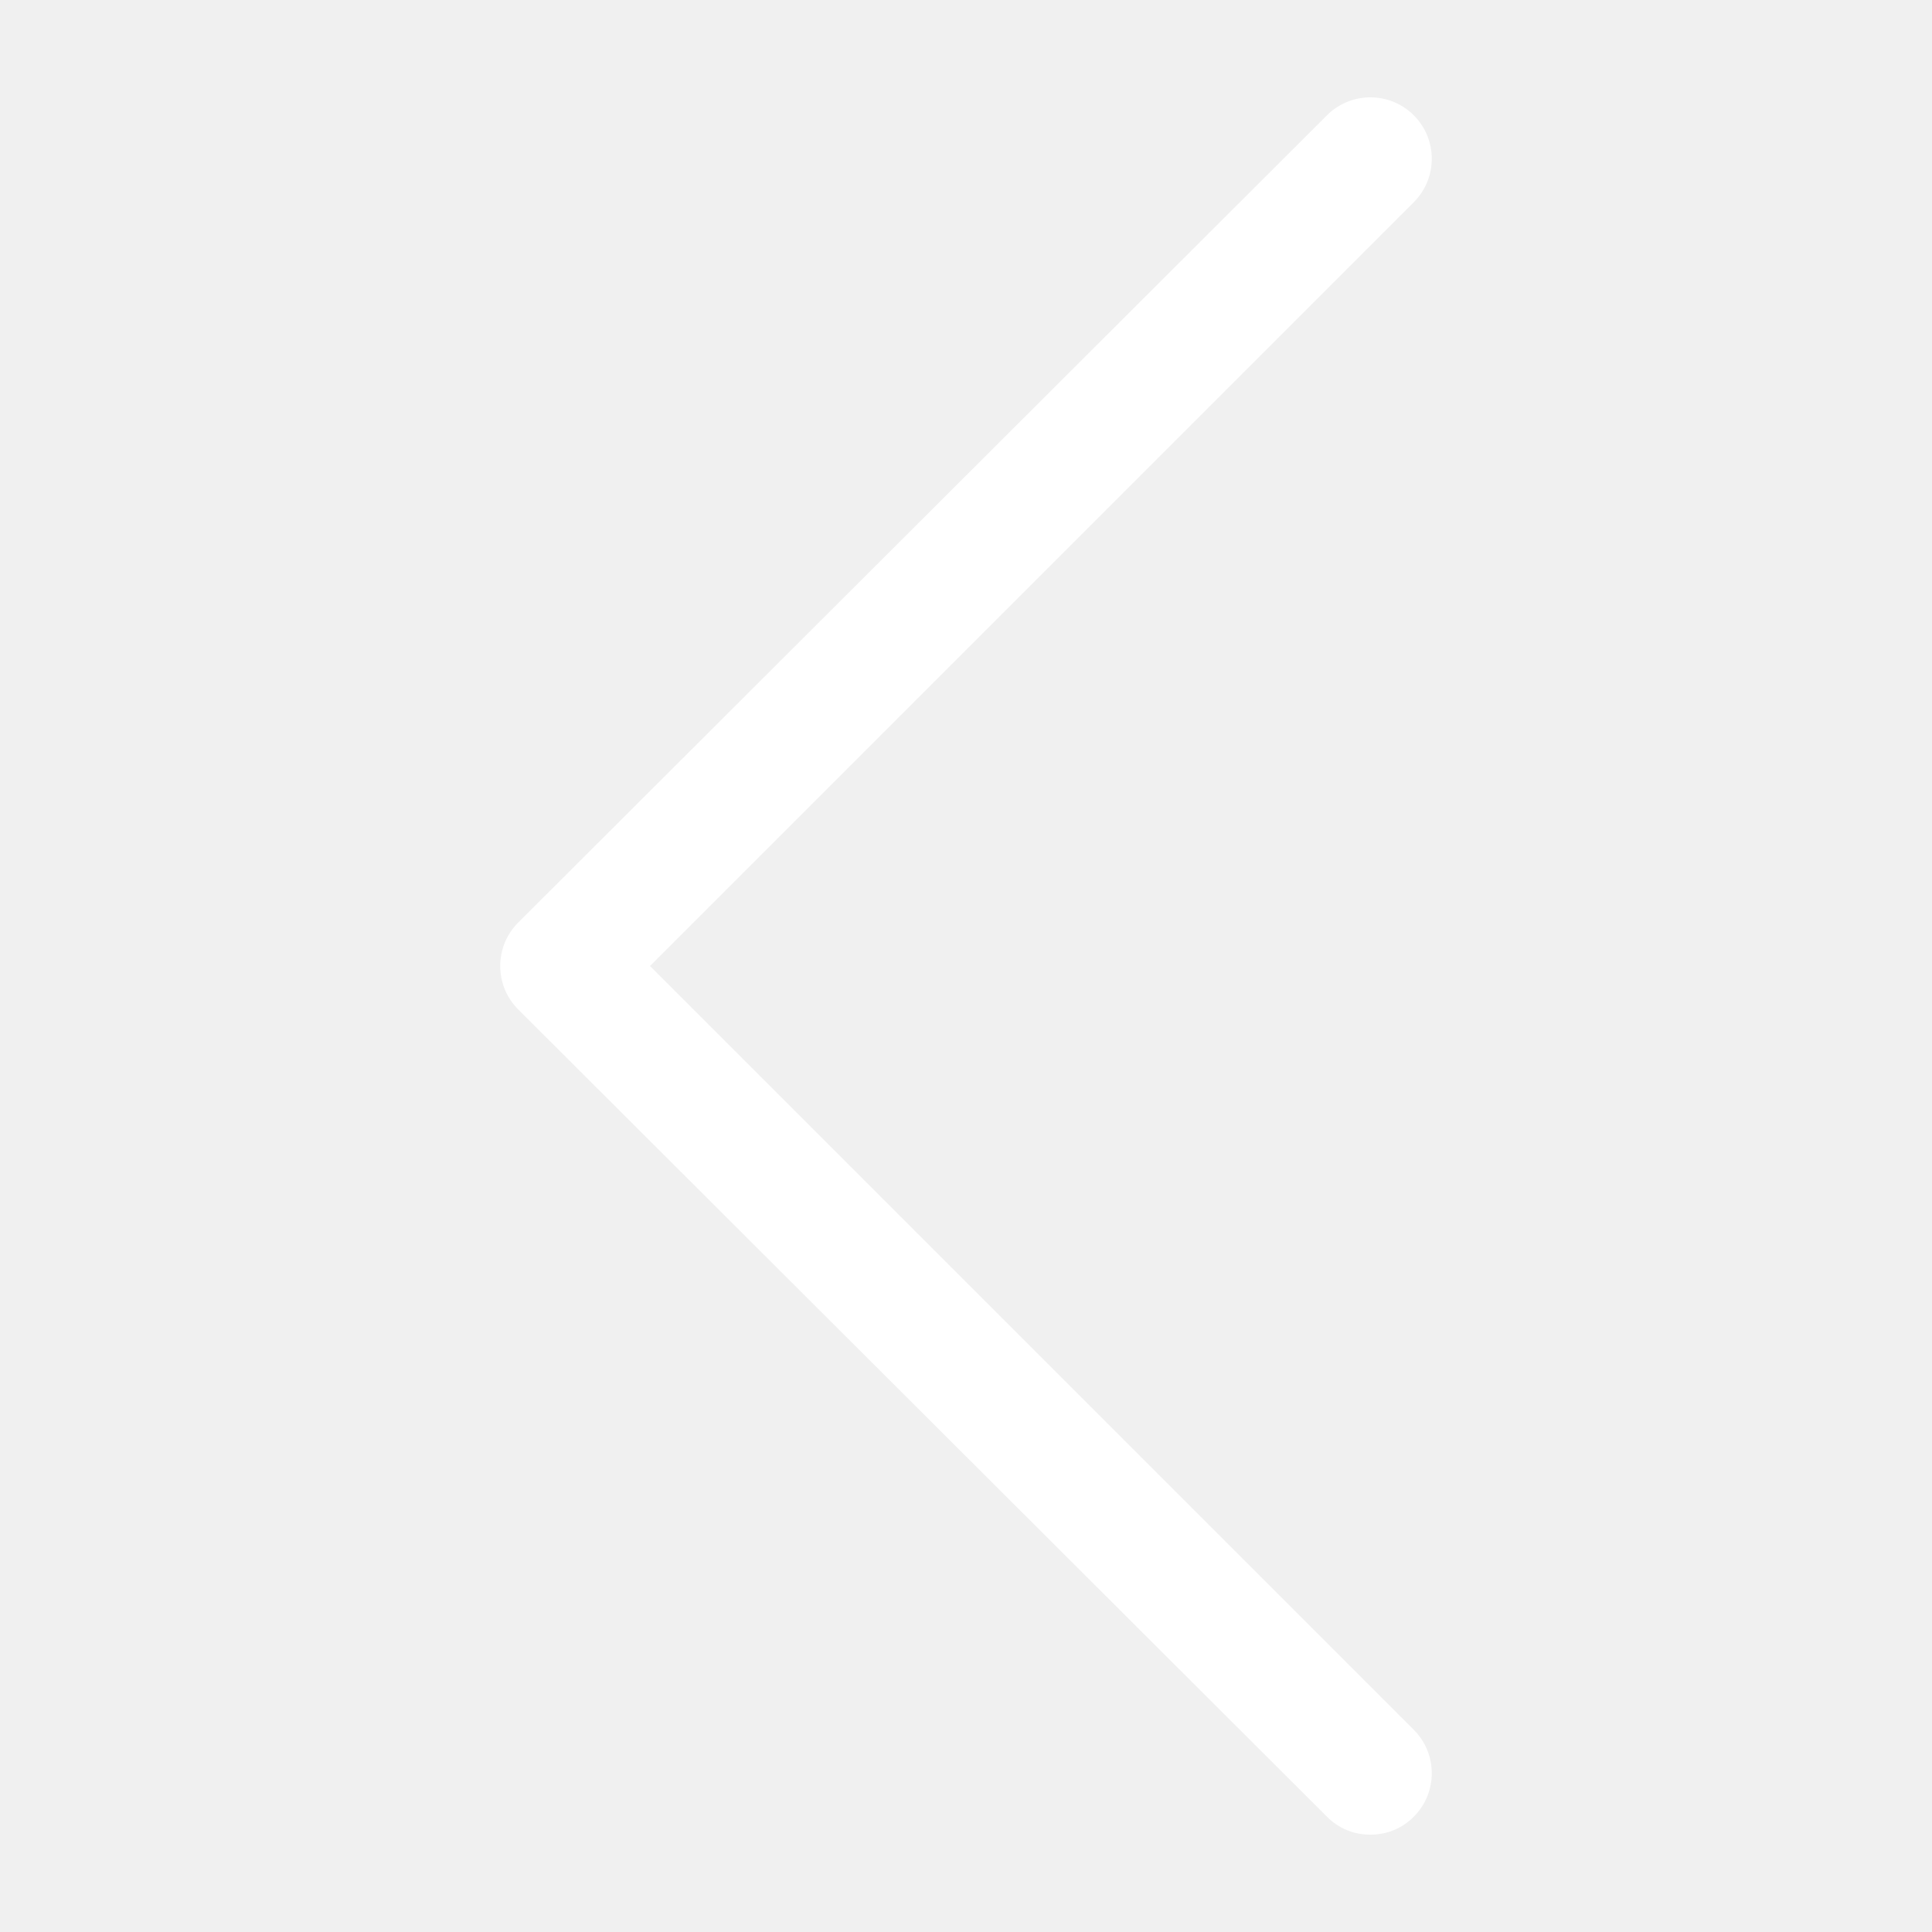
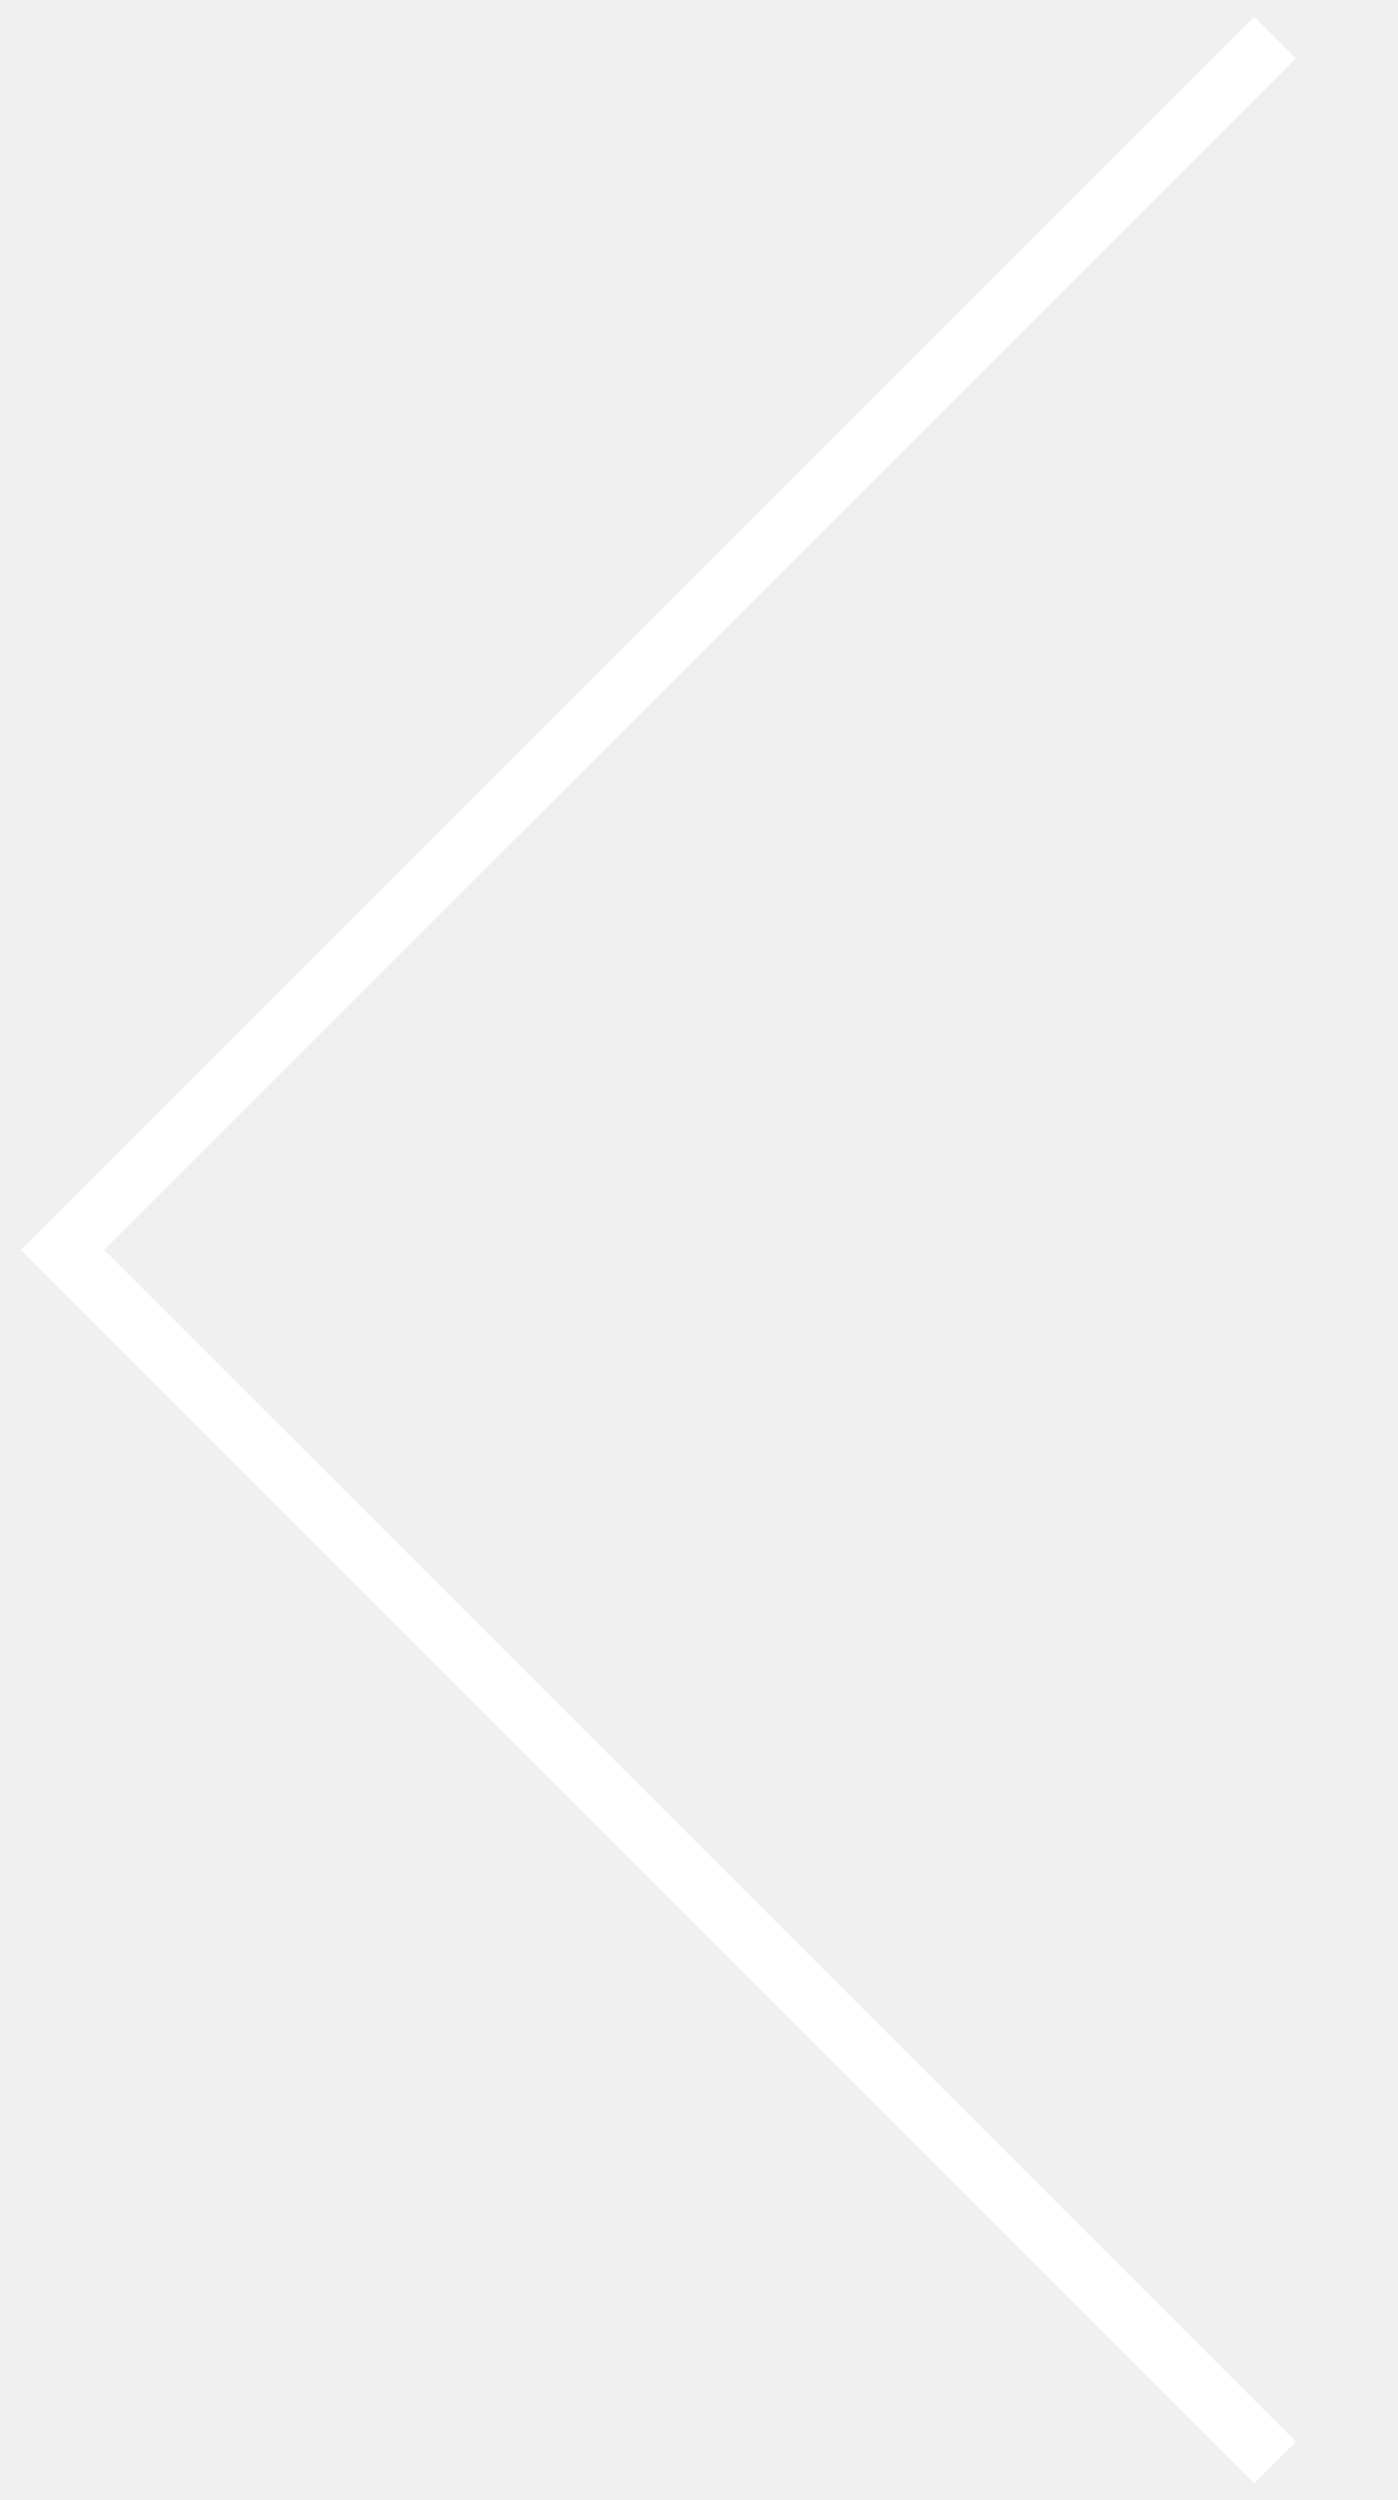
- <svg xmlns="http://www.w3.org/2000/svg" version="1.1" viewBox="0 0 129 129" enable-background="new 0 0 129 129" width="512px" height="512px">
-   <g>
-     <path d="m88.6,121.3c0.8,0.8 1.8,1.2 2.9,1.2s2.1-0.4 2.9-1.2c1.6-1.6 1.6-4.2 0-5.8l-51-51 51-51c1.6-1.6 1.6-4.2 0-5.8s-4.2-1.6-5.8,0l-54,53.9c-1.6,1.6-1.6,4.2 0,5.8l54,53.9z" fill="#FFFFFF" />
-   </g>
+ <svg xmlns="http://www.w3.org/2000/svg" viewBox="0 0 19 34">
+   <rect width="18.133" height="34" fill="none" />
+   <polygon points="17.057 33.772 0.284 17 17.057 0.228 17.623 0.793 1.415 17 17.623 33.206 17.057 33.772" fill="#fff" />
</svg>
